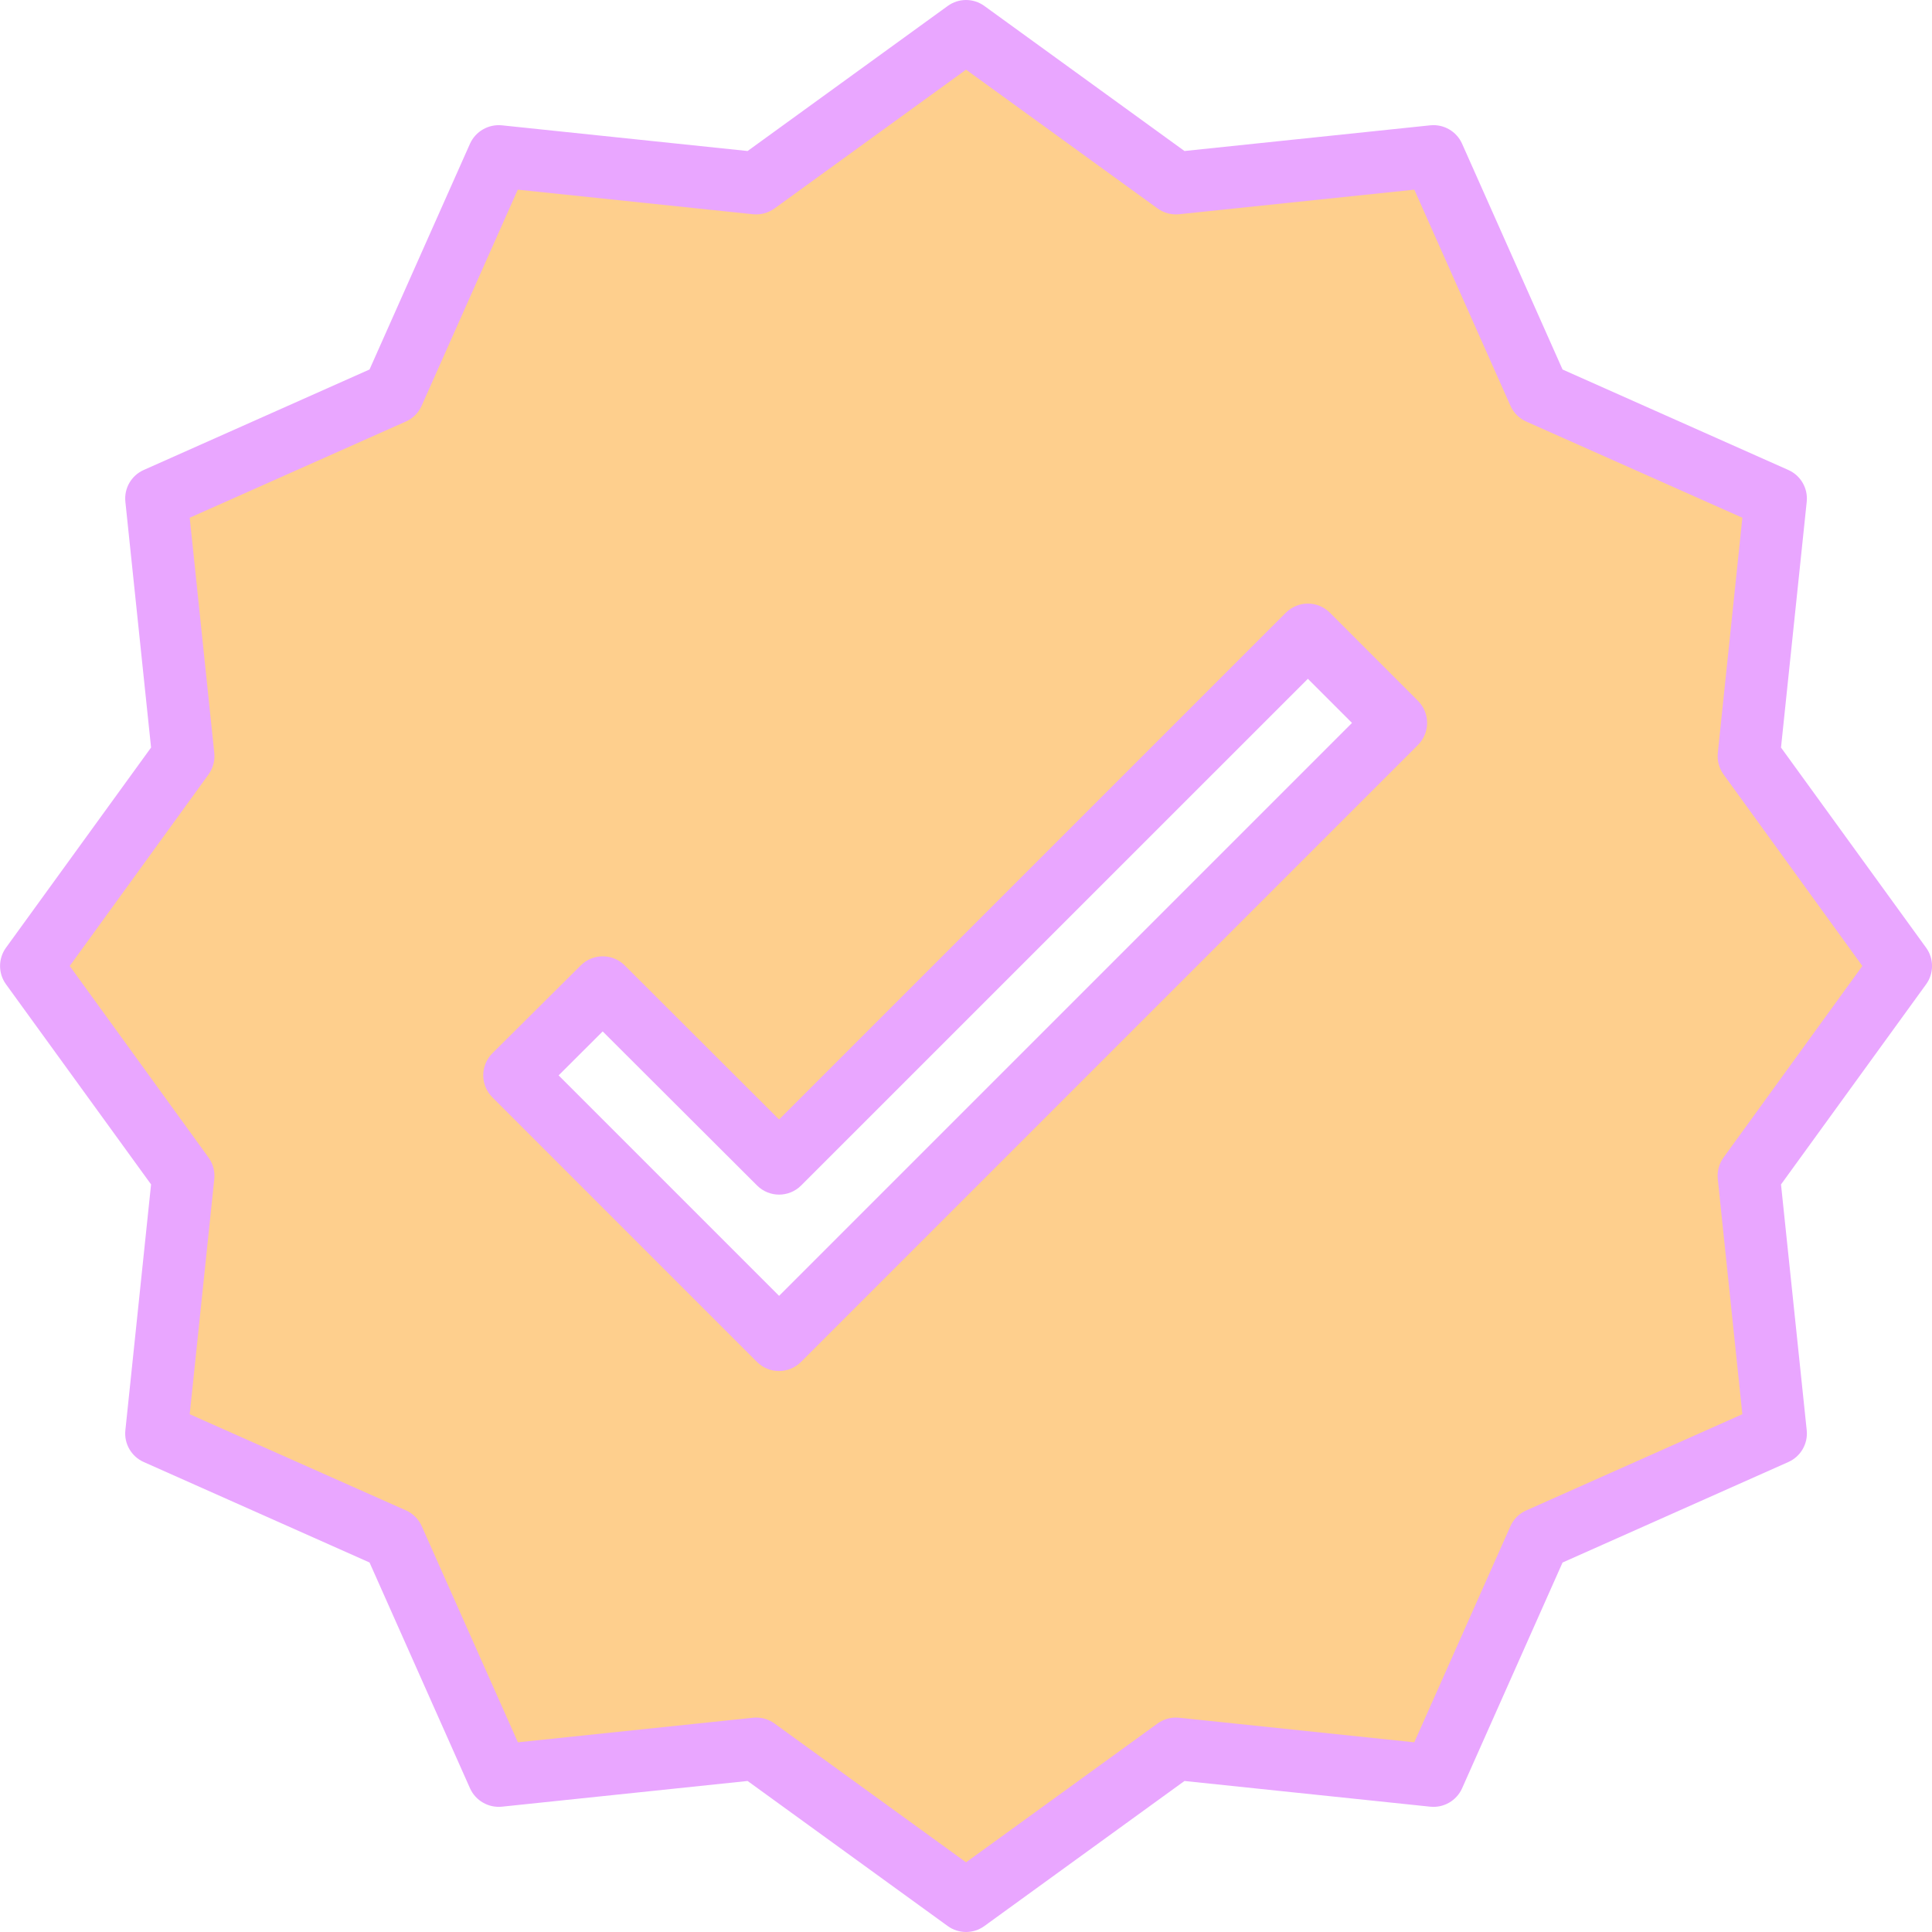
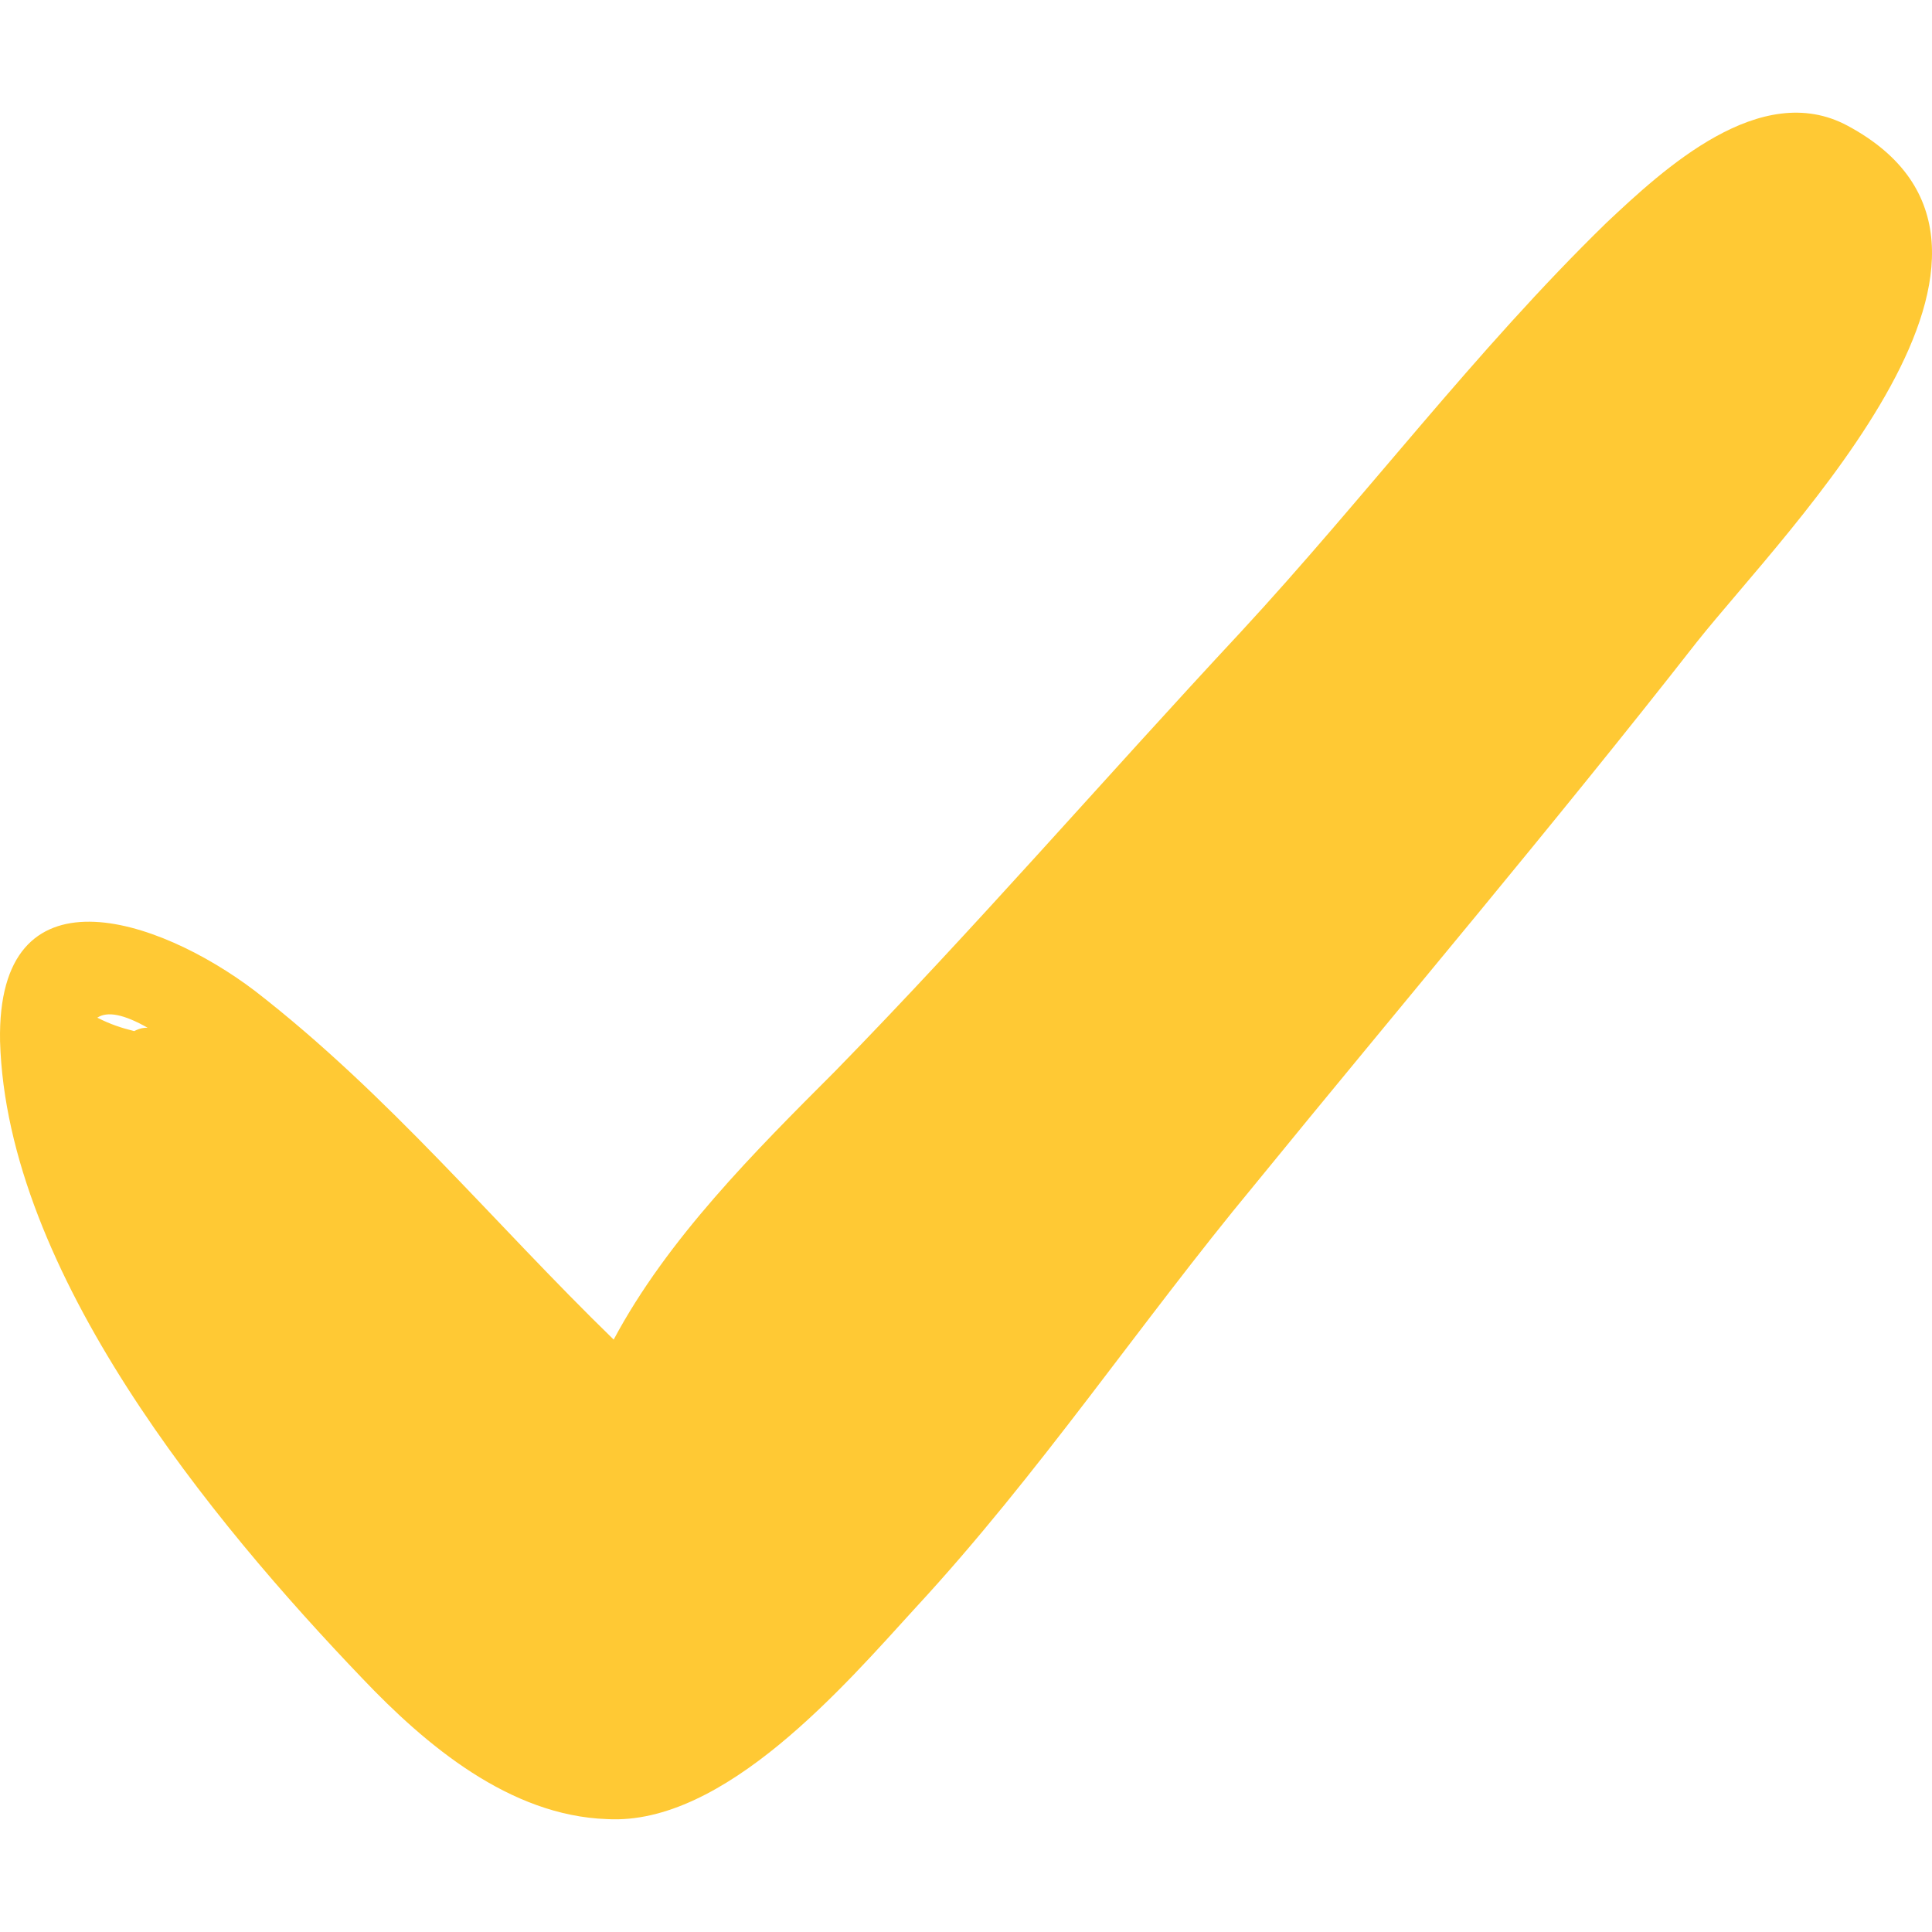
- <svg xmlns="http://www.w3.org/2000/svg" height="512px" viewBox="0 0 496 496.015" width="512px" class="">
+ <svg xmlns="http://www.w3.org/2000/svg" version="1.1" id="Capa_1" x="0px" y="0px" width="512px" height="512px" viewBox="0 0 352.62 352.62" style="enable-background:new 0 0 352.62 352.62;" xml:space="preserve">
  <g>
-     <path d="m455.883 128.004-60.801-27.047-27.07-60.824-66.168 6.91-53.832-39.039-53.863 39.039-66.137-6.91-27.051 60.797-60.824 27.074 6.914 66.168-39.039 53.832 39.039 53.863-6.914 66.137 60.801 27.047 27.074 60.824 66.168-6.91 53.832 39.039 53.863-39.039 66.137 6.91 27.047-60.801 60.824-27.07-6.914-66.168 39.043-53.832-39.043-53.863zm-255.871 216-67.922-67.922 22.641-22.559 45.281 45.199 135.758-135.758 22.641 22.637zm0 0" fill="#57a4ff" data-original="#57A4FF" class="" data-old_color="#57a4ff" style="fill:#FECF8D" />
-     <g fill="#1e81ce">
-       <path d="m494.492 243.309-37.25-51.387 6.602-63.109c.359-3.449-1.539-6.734-4.707-8.145l-57.98-25.801-25.801-57.984c-1.418-3.16-4.699-5.055-8.145-4.711l-63.121 6.598-51.383-37.246c-2.801-2.031-6.59-2.031-9.391 0l-51.387 37.246-63.117-6.598c-3.441-.328-6.711 1.562-8.145 4.703l-25.801 57.984-57.984 25.809c-3.164 1.406-5.062 4.691-4.703 8.137l6.598 63.117-37.246 51.387c-2.031 2.801-2.031 6.59 0 9.391l37.246 51.383-6.598 63.121c-.363 3.445 1.535 6.734 4.703 8.145l57.984 25.801 25.801 57.984c1.426 3.148 4.699 5.043 8.145 4.711l63.117-6.602 51.387 37.25c2.801 2.031 6.59 2.031 9.391 0l51.383-37.25 63.121 6.602c3.445.348 6.723-1.547 8.145-4.703l25.801-57.984 57.98-25.809c3.164-1.41 5.062-4.691 4.707-8.137l-6.602-63.121 37.25-51.383c2.035-2.801 2.035-6.598 0-9.398zm-52 53.863c-1.16 1.598-1.688 3.566-1.48 5.527l6.305 60.383-55.48 24.699c-1.812.797-3.266 2.242-4.066 4.055l-24.68 55.48-60.398-6.312c-1.961-.203-3.926.328-5.52 1.488l-49.16 35.633-49.168-35.633c-1.363-.996-3.004-1.531-4.688-1.527-.281 0-.562 0-.801.039l-60.402 6.312-24.68-55.48c-.805-1.812-2.25-3.262-4.062-4.066l-55.512-24.688 6.305-60.383c.203-1.961-.324-3.93-1.48-5.527l-35.633-49.168 35.633-49.168c1.156-1.598 1.684-3.566 1.48-5.527l-6.305-60.387 55.48-24.695c1.812-.797 3.262-2.242 4.062-4.055l24.68-55.48 60.402 6.312c1.957.195 3.922-.336 5.52-1.488l49.168-35.633 49.168 35.633c1.594 1.156 3.559 1.684 5.52 1.488l60.398-6.312 24.68 55.48c.805 1.812 2.254 3.258 4.066 4.062l55.48 24.688-6.305 60.387c-.207 1.961.32 3.93 1.48 5.527l35.629 49.168zm0 0" data-original="#1E81CE" class="active-path" style="fill:#E9A6FF" data-old_color="#1E81CE" />
-       <path d="m341.426 157.309c-3.125-3.125-8.188-3.125-11.312 0l-130.102 130.102-39.625-39.551c-3.121-3.113-8.176-3.113-11.297 0l-22.68 22.543c-1.504 1.5-2.352 3.539-2.352 5.664s.848 4.164 2.352 5.664l67.922 67.922c3.121 3.121 8.188 3.121 11.312 0l158.398-158.402c3.121-3.121 3.121-8.188 0-11.312zm-141.414 175.383-56.602-56.602 11.312-11.285 39.641 39.559c3.121 3.117 8.18 3.117 11.305 0l130.102-130.09 11.328 11.328zm0 0" data-original="#1E81CE" class="active-path" style="fill:#E9A6FF" data-old_color="#1E81CE" />
+     <g>
+       <path d="M337.222,22.952c-15.912-8.568-33.66,7.956-44.064,17.748c-23.867,23.256-44.063,50.184-66.708,74.664   c-25.092,26.928-48.348,53.856-74.052,80.173c-14.688,14.688-30.6,30.6-40.392,48.96c-22.032-21.421-41.004-44.677-65.484-63.648   c-17.748-13.464-47.124-23.256-46.512,9.18c1.224,42.229,38.556,87.517,66.096,116.28c11.628,12.24,26.928,25.092,44.676,25.704   c21.42,1.224,43.452-24.48,56.304-38.556c22.645-24.48,41.005-52.021,61.812-77.112c26.928-33.048,54.468-65.485,80.784-99.145   C326.206,96.392,378.226,44.983,337.222,22.952z M26.937,187.581c-0.612,0-1.224,0-2.448,0.611   c-2.448-0.611-4.284-1.224-6.732-2.448l0,0C19.593,184.52,22.653,185.132,26.937,187.581z" data-original="#000000" class="active-path" data-old_color="#000000" fill="#FFC934" />
    </g>
  </g>
</svg>
